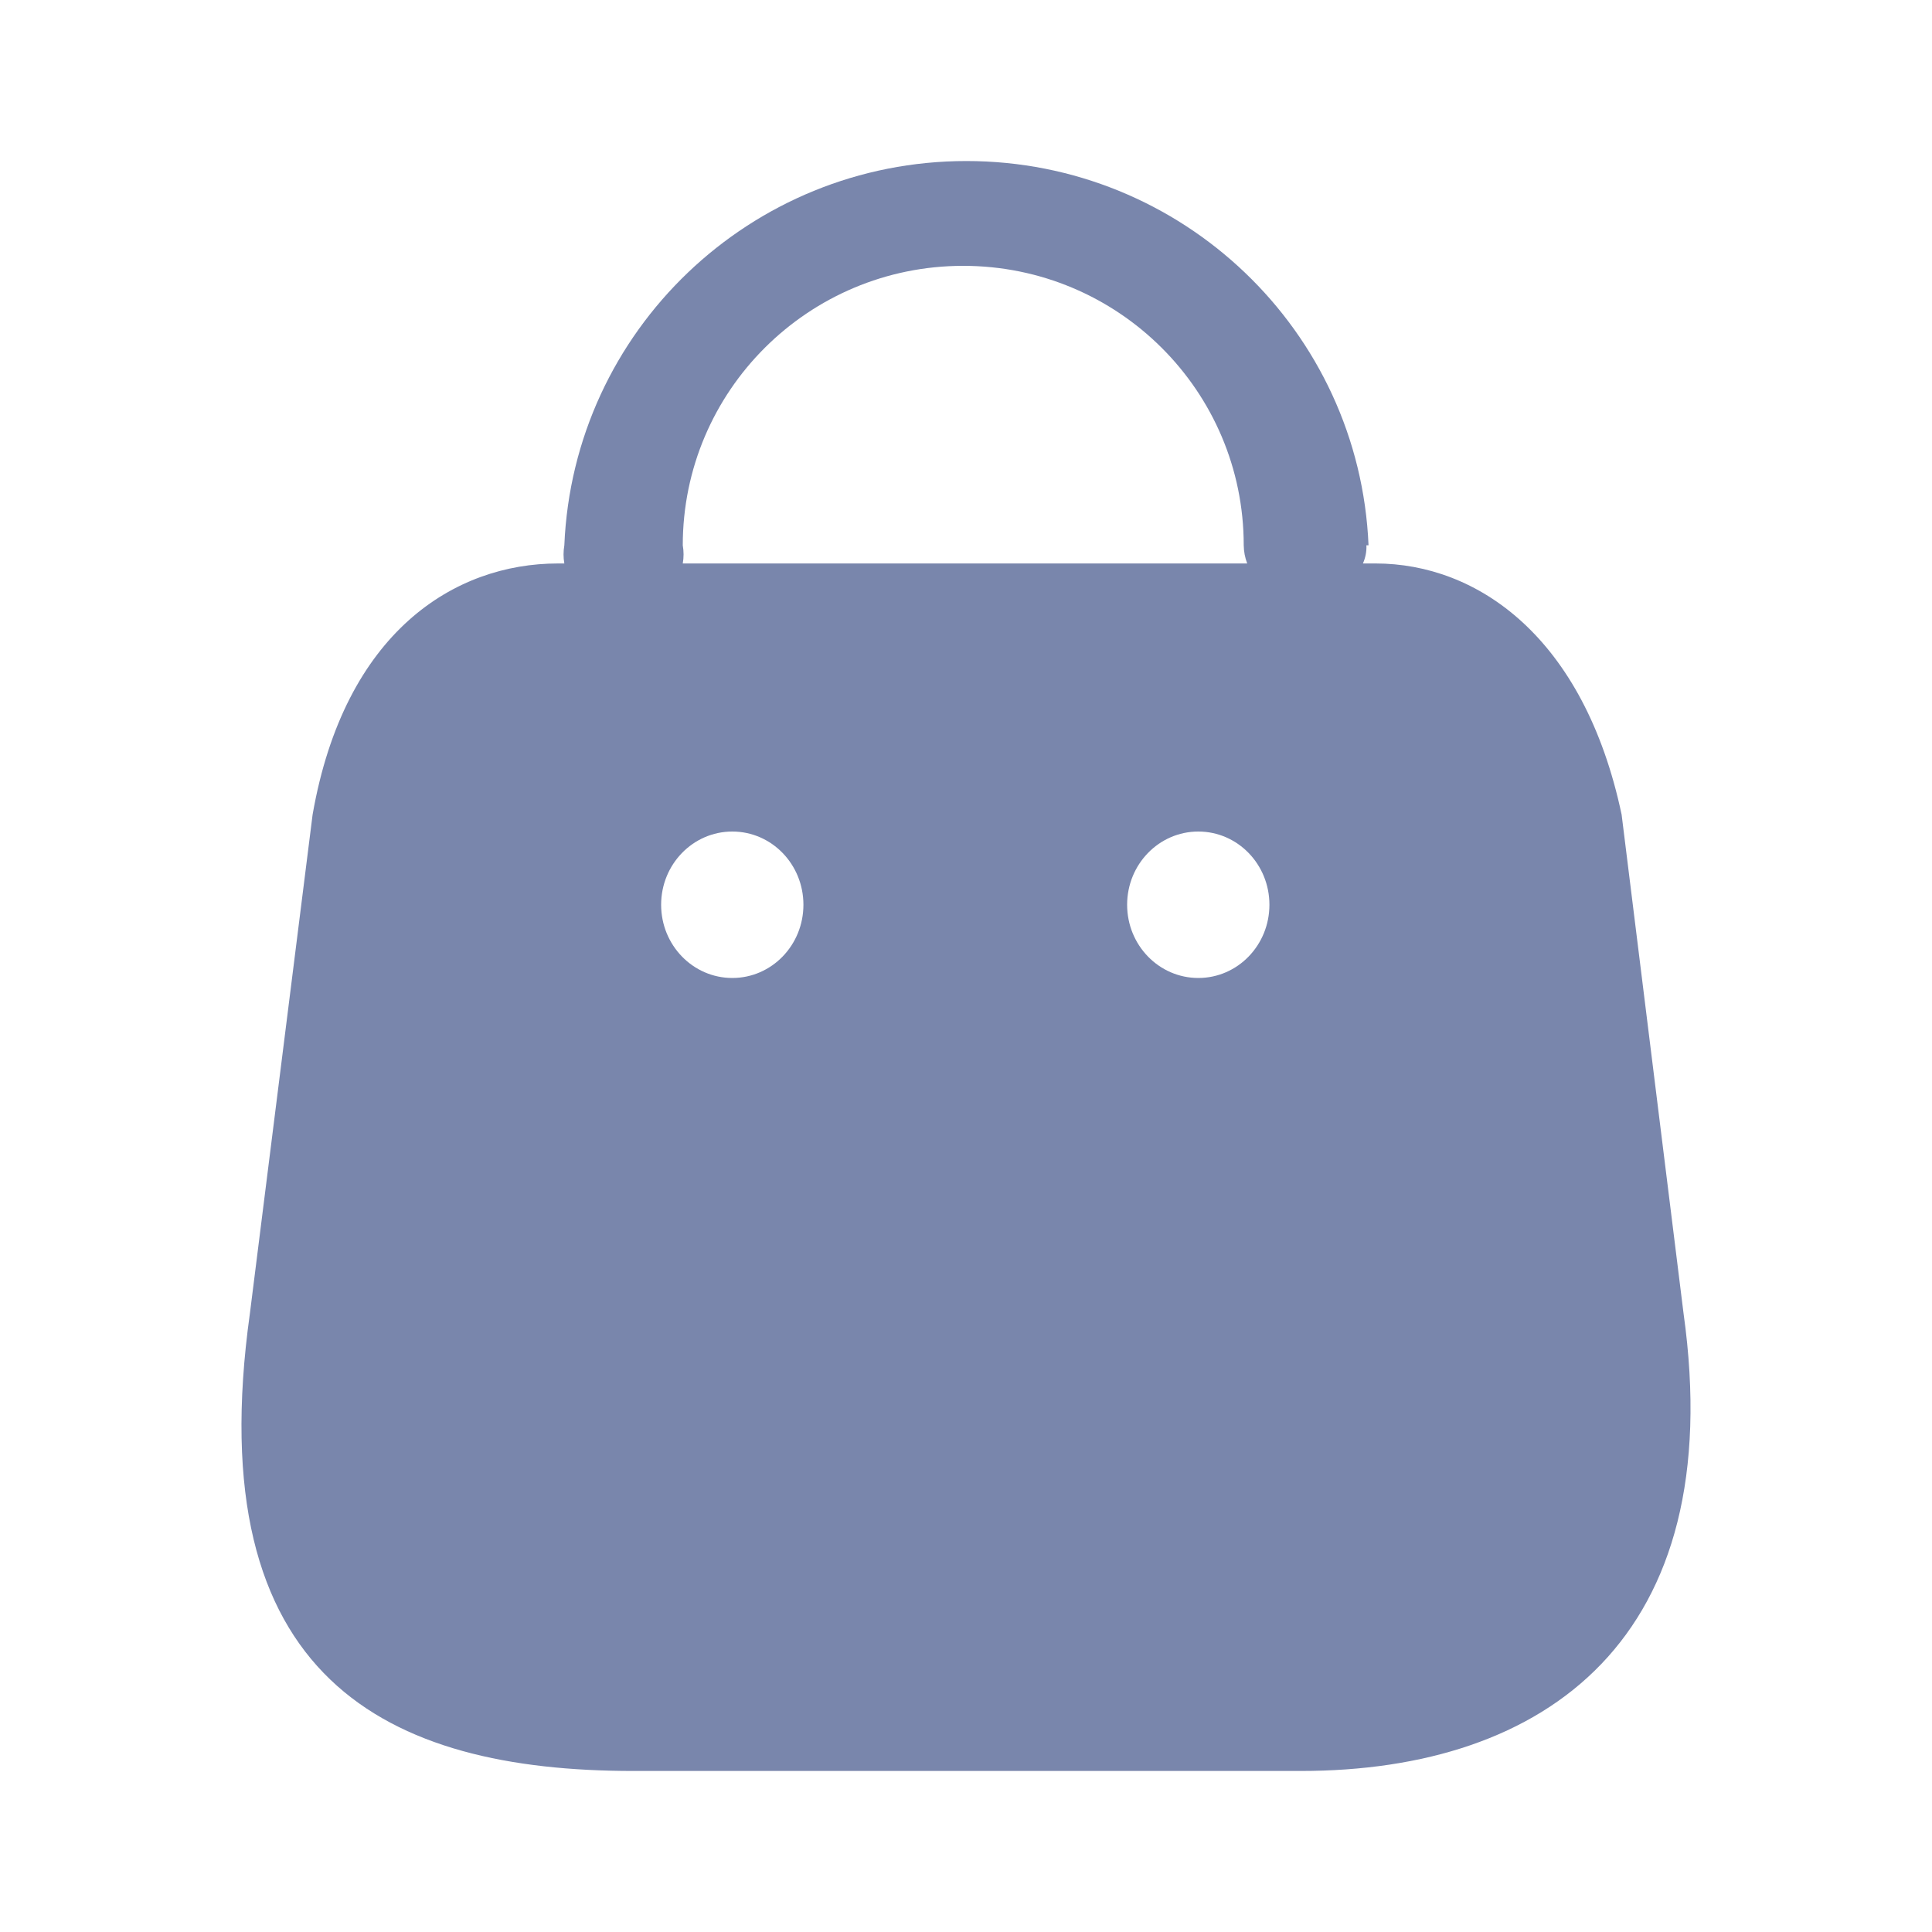
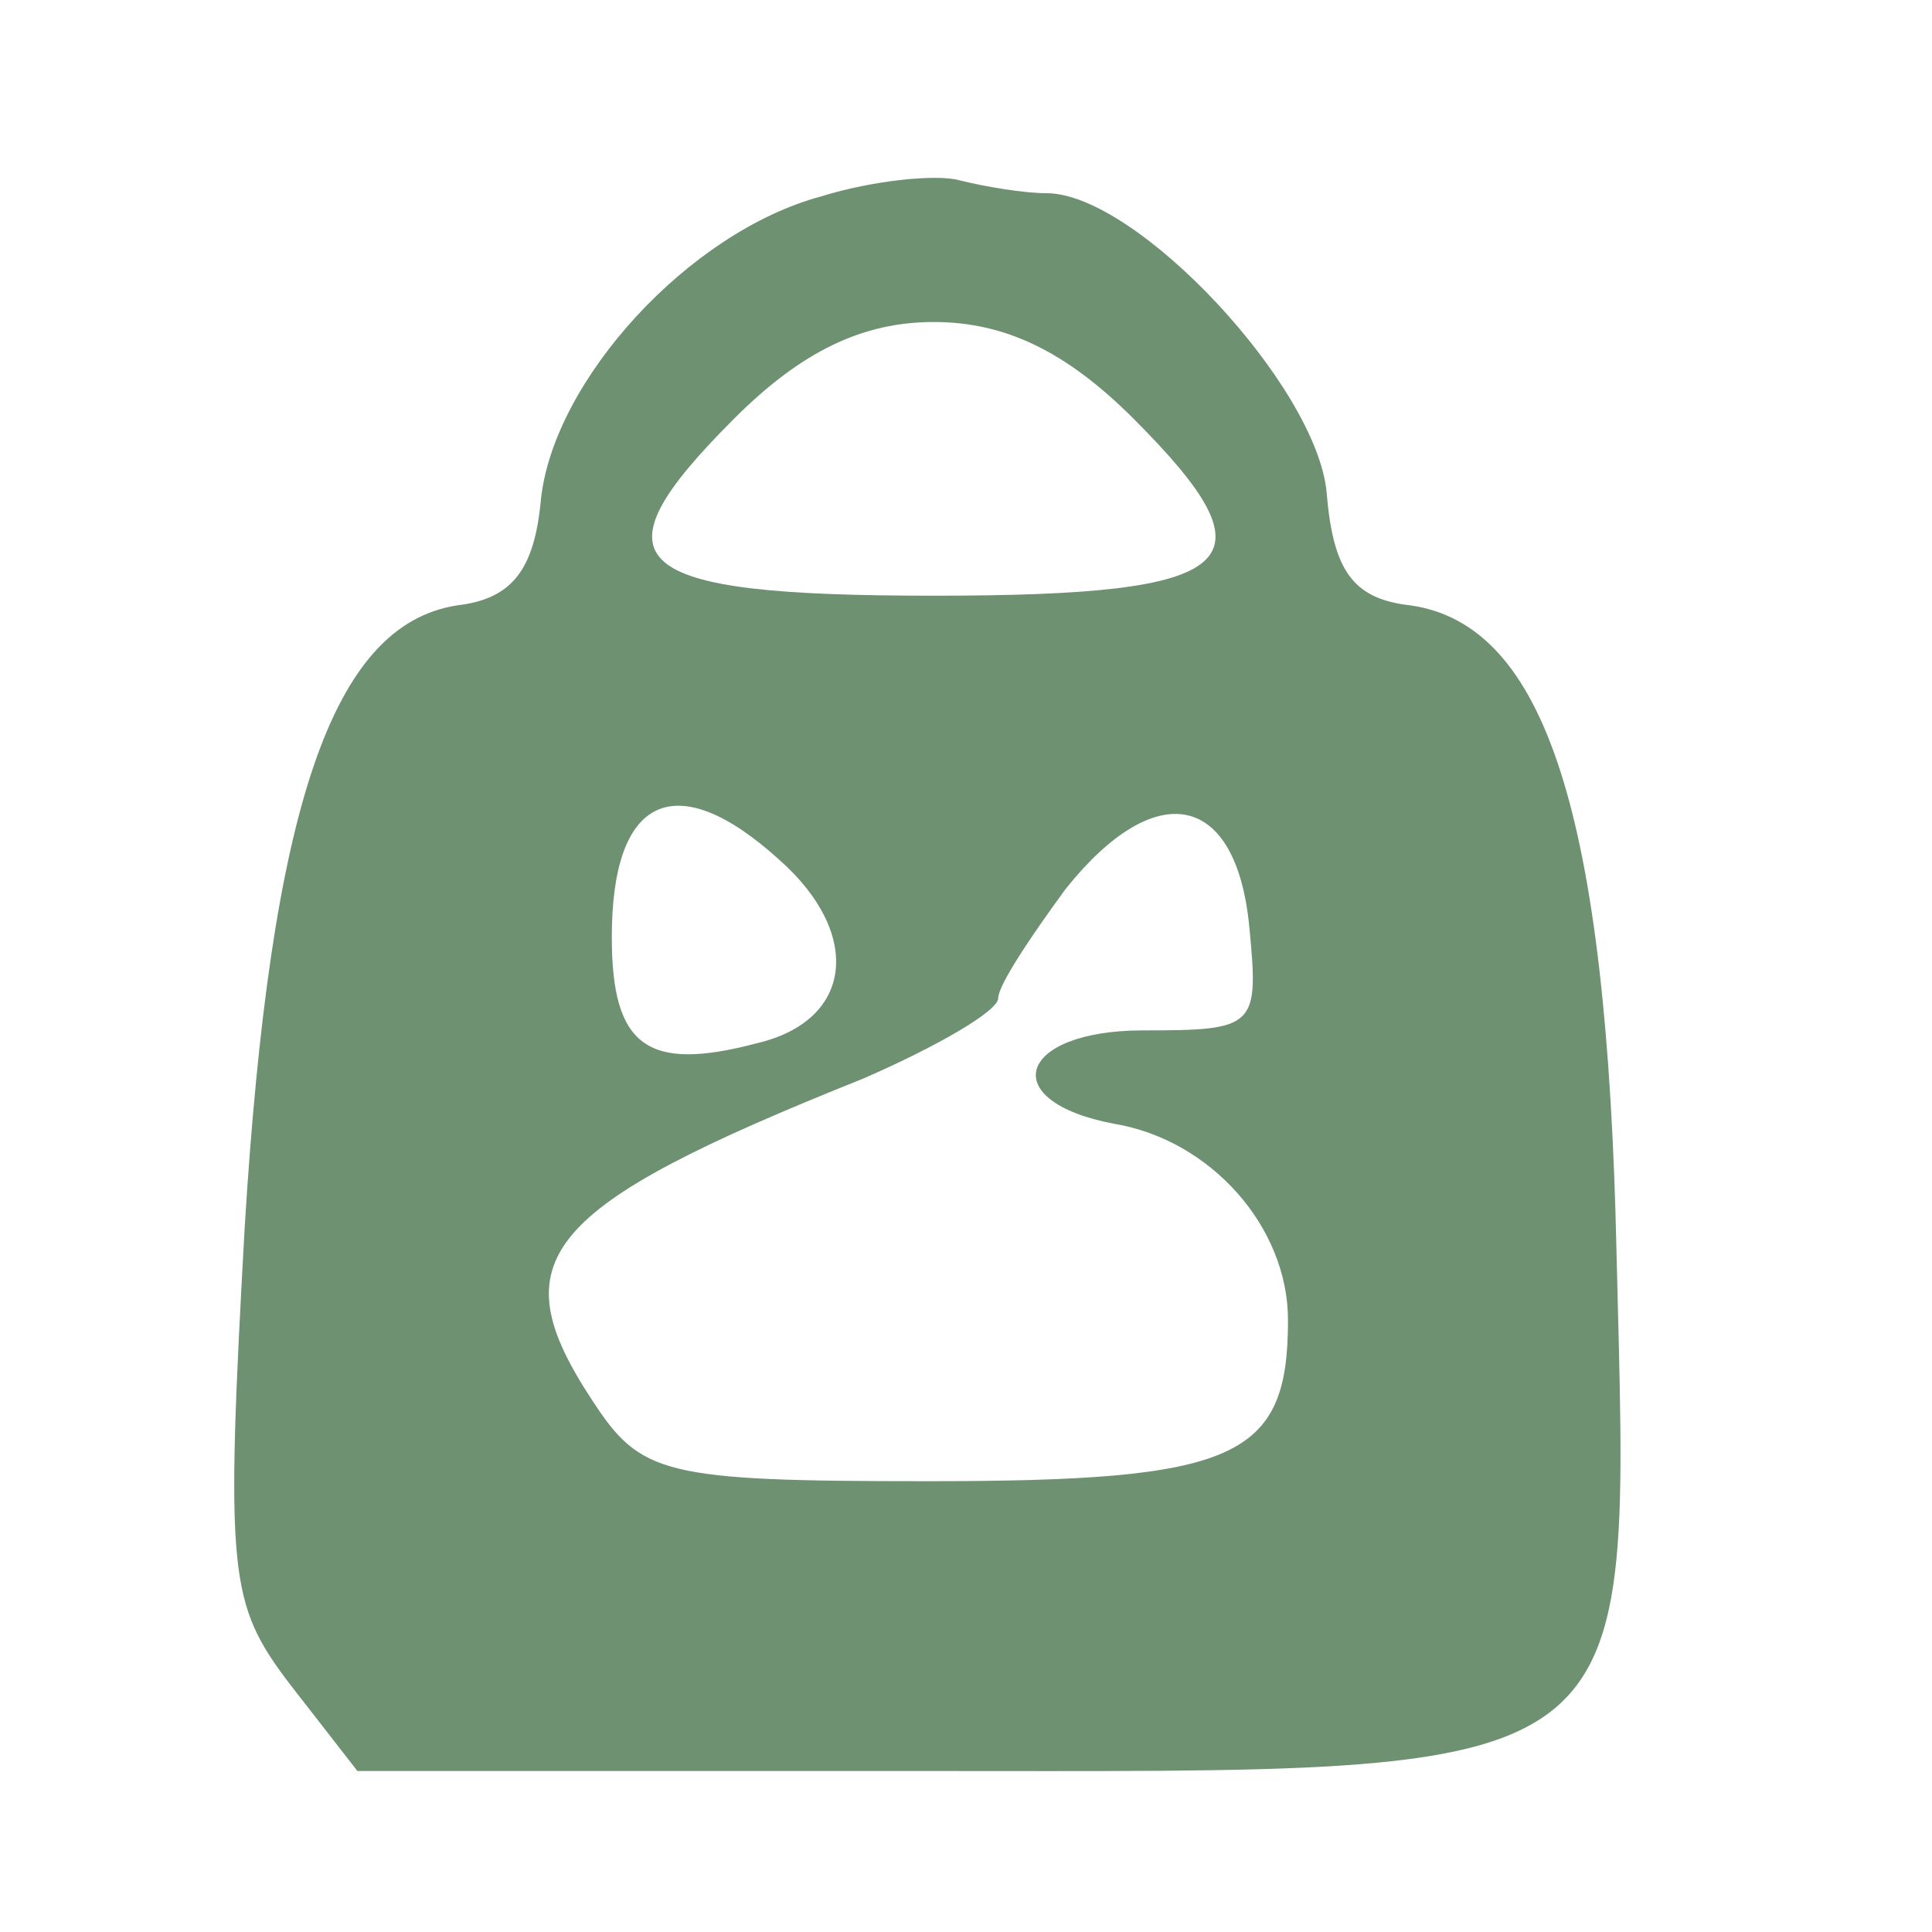
- <svg xmlns="http://www.w3.org/2000/svg" width="20" height="20" viewBox="0 0 20 20" fill="none">
-   <path fill-rule="evenodd" clip-rule="evenodd" d="M14.109 5.833C14.135 5.774 14.148 5.71 14.145 5.645H14.167C14.073 3.422 12.237 1.667 10.004 1.667C7.771 1.667 5.935 3.422 5.842 5.645C5.831 5.708 5.831 5.771 5.842 5.833H5.776C4.709 5.833 3.567 6.538 3.236 8.433L2.587 13.596C2.057 17.386 4.009 18.333 6.557 18.333H13.465C16.006 18.333 17.899 16.961 17.428 13.596L16.787 8.433C16.397 6.591 15.292 5.833 14.239 5.833H14.109ZM12.911 5.833C12.888 5.773 12.876 5.71 12.875 5.645C12.875 4.047 11.575 2.752 9.971 2.752C8.368 2.752 7.068 4.047 7.068 5.645C7.079 5.708 7.079 5.771 7.068 5.833H12.911ZM7.581 10.124C7.174 10.124 6.844 9.785 6.844 9.366C6.844 8.947 7.174 8.608 7.581 8.608C7.988 8.608 8.317 8.947 8.317 9.366C8.317 9.785 7.988 10.124 7.581 10.124ZM11.668 9.366C11.668 9.785 11.998 10.124 12.405 10.124C12.812 10.124 13.141 9.785 13.141 9.366C13.141 8.947 12.812 8.608 12.405 8.608C11.998 8.608 11.668 8.947 11.668 9.366Z" fill="#7986AC" />
+ <svg xmlns="http://www.w3.org/2000/svg" version="1.0" width="60pt" height="60pt" viewBox="0 0 60 60" preserveAspectRatio="xMidYMid meet">
+   <g transform="translate(0,60) scale(0.1,-0.1)" fill="#6e9172" stroke="none">
+     <path d="M255 539 c-41 -11 -83 -57 -87 -94 -2 -22 -9 -31 -26 -33 -39 -6 -58 -63 -66 -193 -6 -108 -5 -117 14 -142 l21 -27 175 0 c228 0 220 -6 216 162 -3 135 -22 194 -64 200 -18 2 -24 11 -26 35 -3 33 -59 93 -87 93 -7 0 -19 2 -27 4 -7 2 -27 0 -43 -5z m97 -69 c45 -45 34 -55 -62 -55 -96 0 -107 10 -62 55 21 21 40 30 62 30 22 0 41 -9 62 -30z m-110 -137 c26 -23 23 -50 -7 -57 -34 -9 -45 -1 -45 33 0 44 20 53 52 24z m146 -21 c3 -31 2 -32 -33 -32 -39 0 -46 -22 -9 -29 30 -5 54 -32 54 -61 0 -43 -16 -50 -112 -50 -82 0 -89 2 -104 25 -29 44 -16 60 84 100 23 10 42 21 42 25 0 4 10 19 21 34 28 35 53 30 57 -12z" />
+   </g>
</svg>
